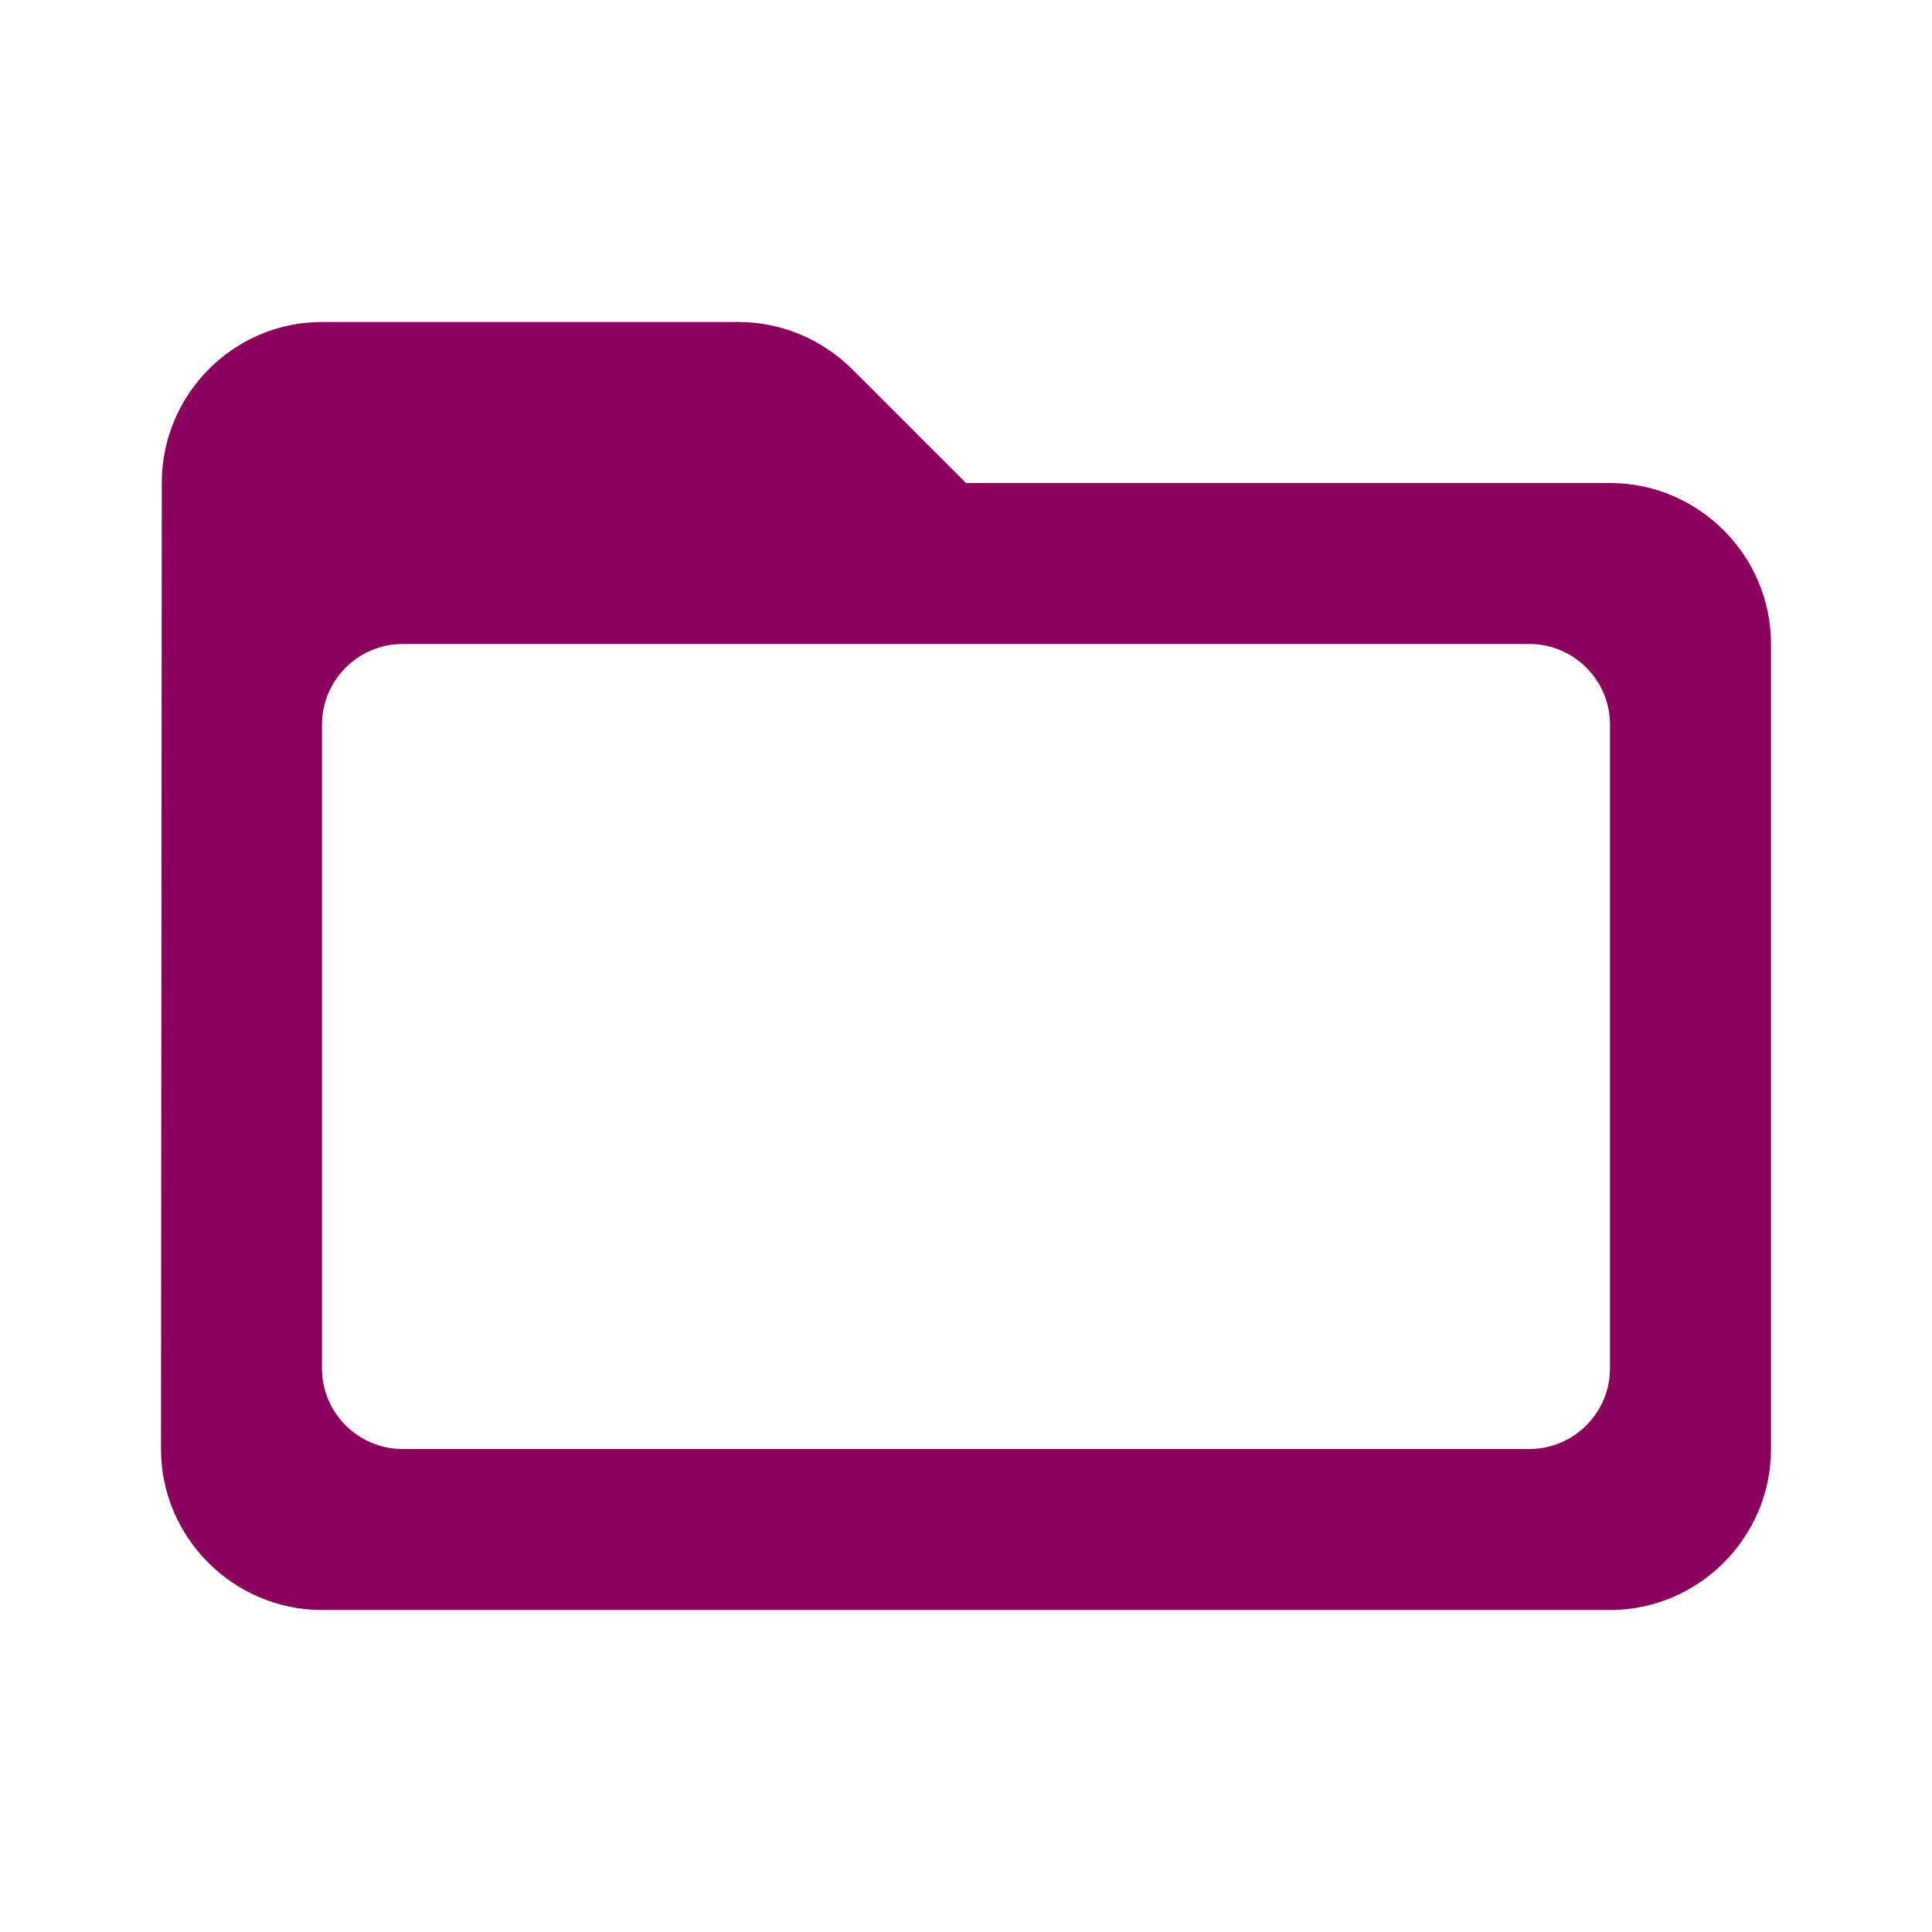
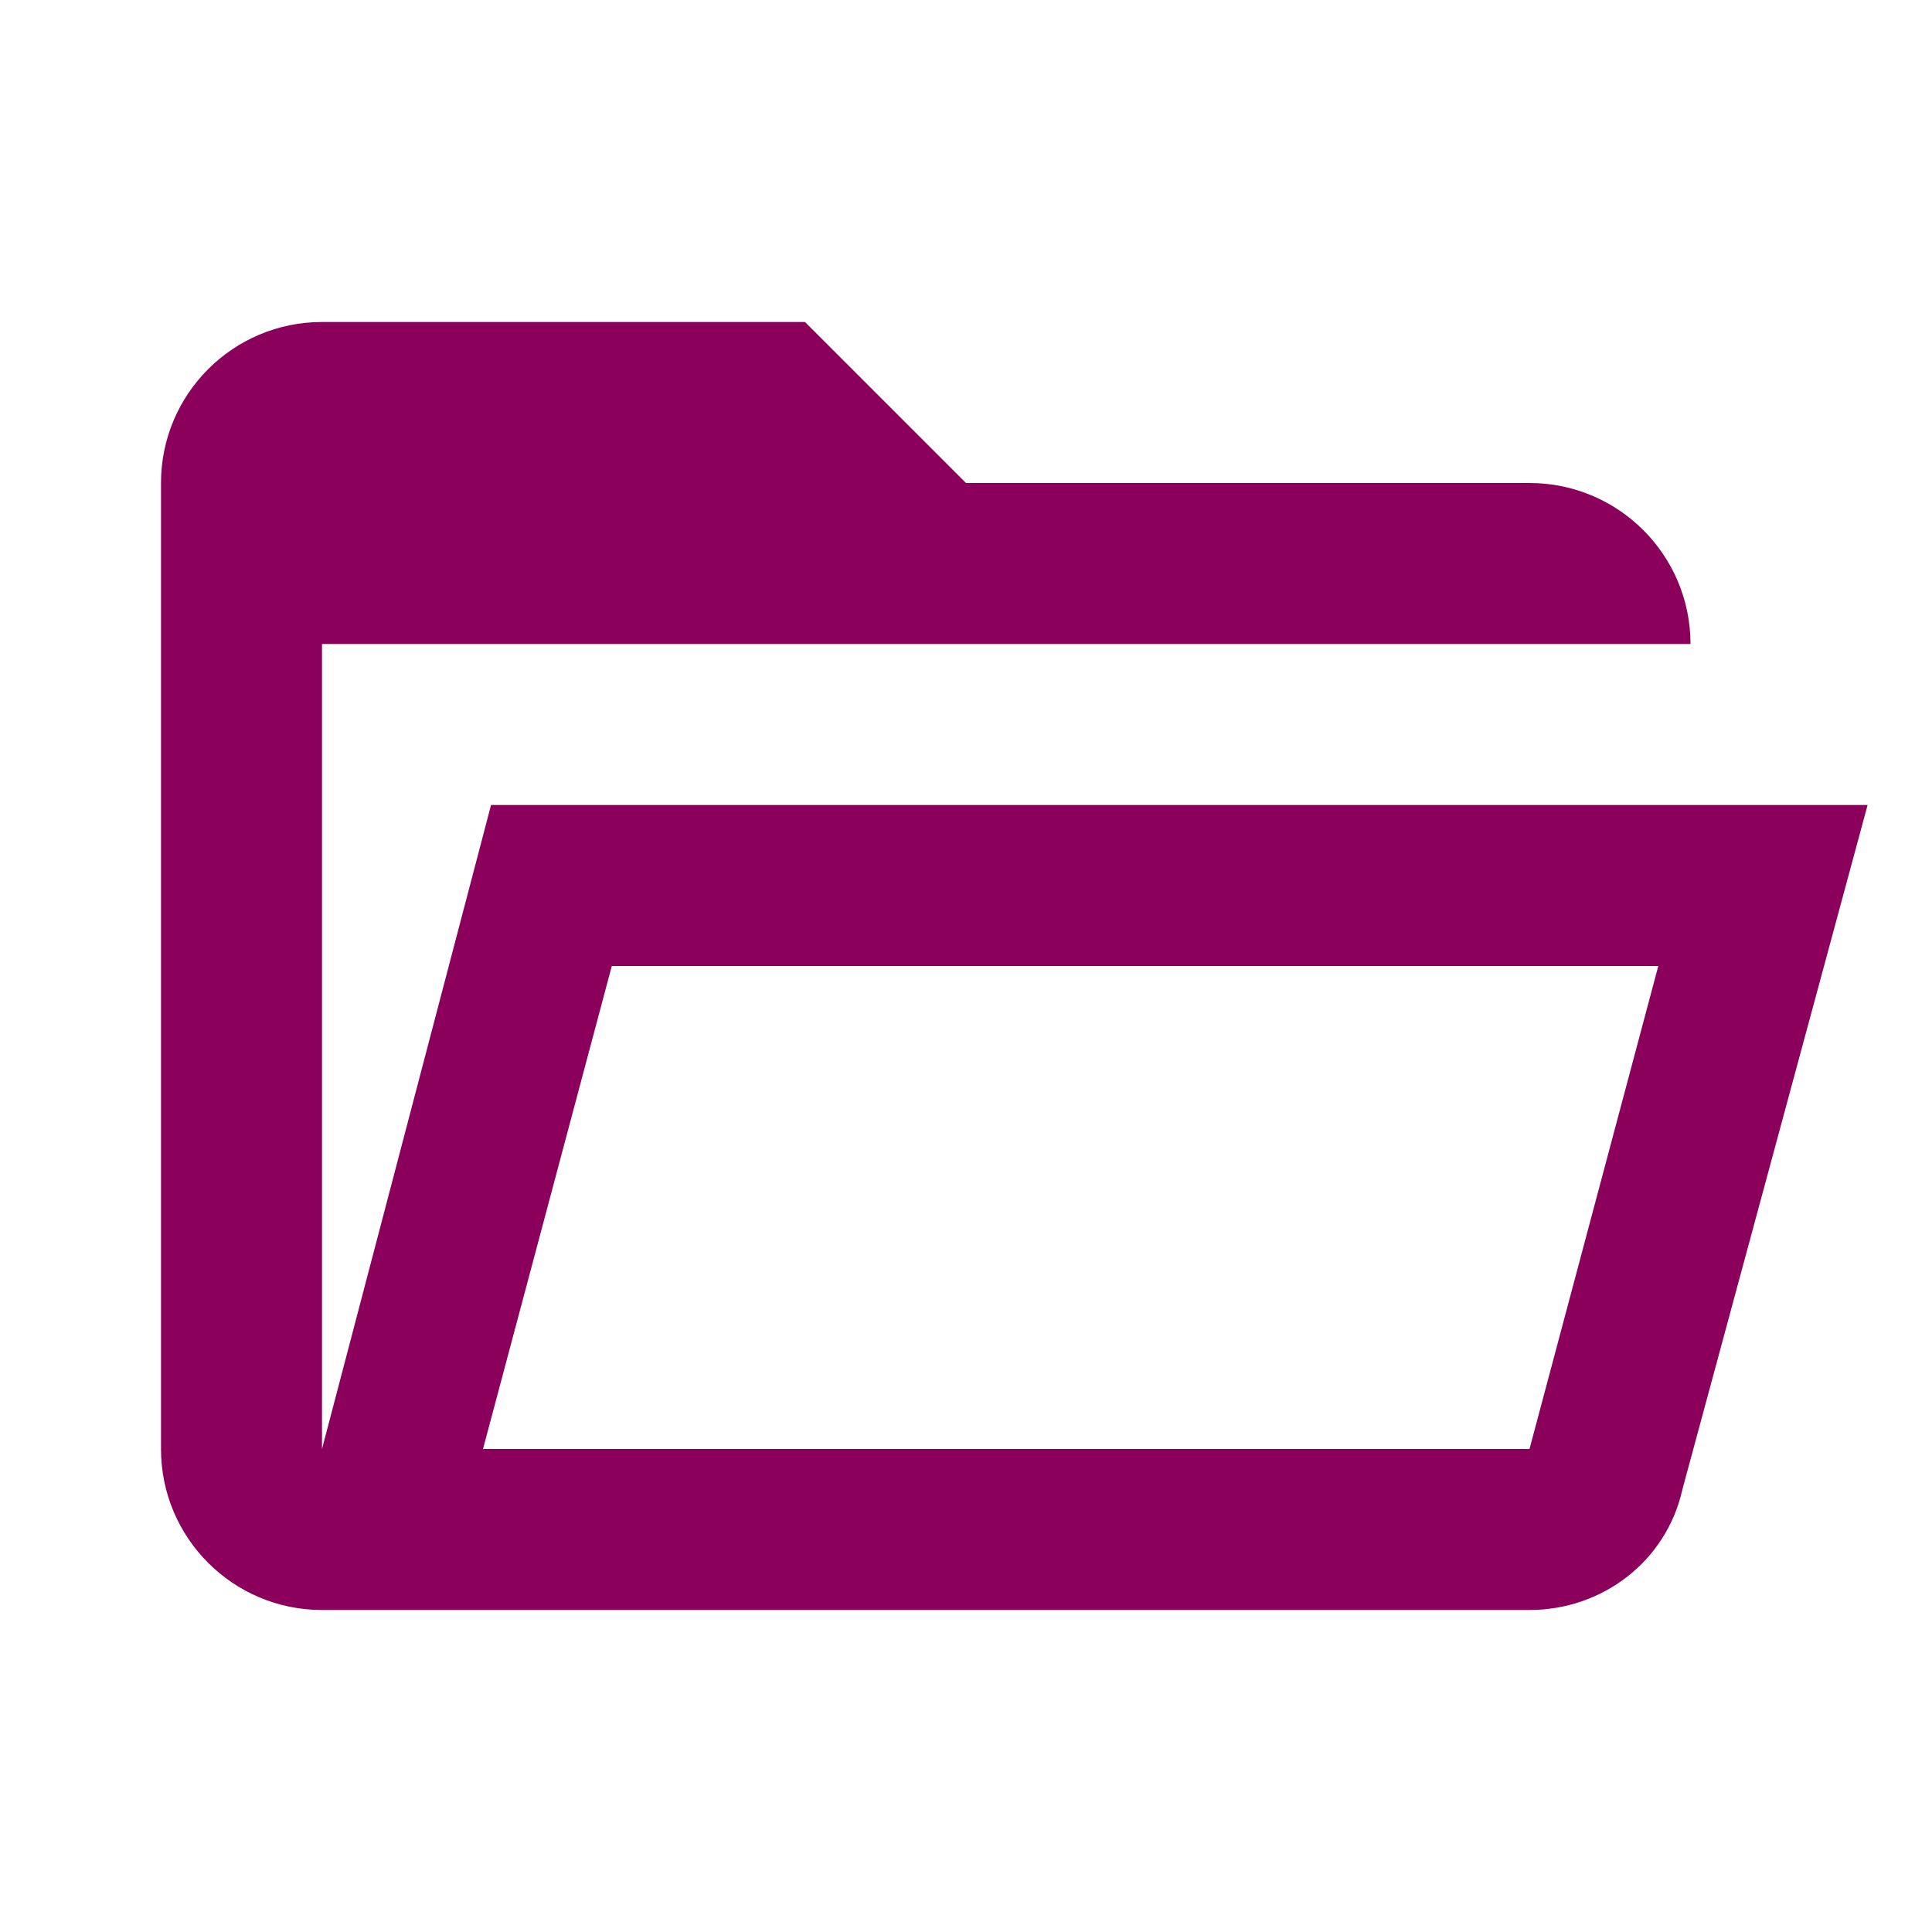
- <svg xmlns="http://www.w3.org/2000/svg" height="24" viewBox="0 0 24 24" width="24">
-   <path fill="#8b005a" d="M20 6h-8l-1.41-1.41C10.21 4.21 9.7 4 9.17 4H4c-1.1 0-1.99.9-1.99 2L2 18c0 1.1.9 2 2 2h16c1.1 0 2-.9 2-2V8c0-1.1-.9-2-2-2zm-1 12H5c-.55 0-1-.45-1-1V9c0-.55.45-1 1-1h14c.55 0 1 .45 1 1v8c0 .55-.45 1-1 1z" />
+ <svg xmlns="http://www.w3.org/2000/svg" version="1.1" width="24" height="24" viewBox="0 0 24 24">
+   <path fill="#8b005a" d="M6.1,10L4,18V8H21A2,2 0 0,0 19,6H12L10,4H4A2,2 0 0,0 2,6V18A2,2 0 0,0 4,20H19C19.9,20 20.7,19.4 20.9,18.5L23.2,10H6.1M19,18H6L7.6,12H20.6L19,18Z" />
</svg>
